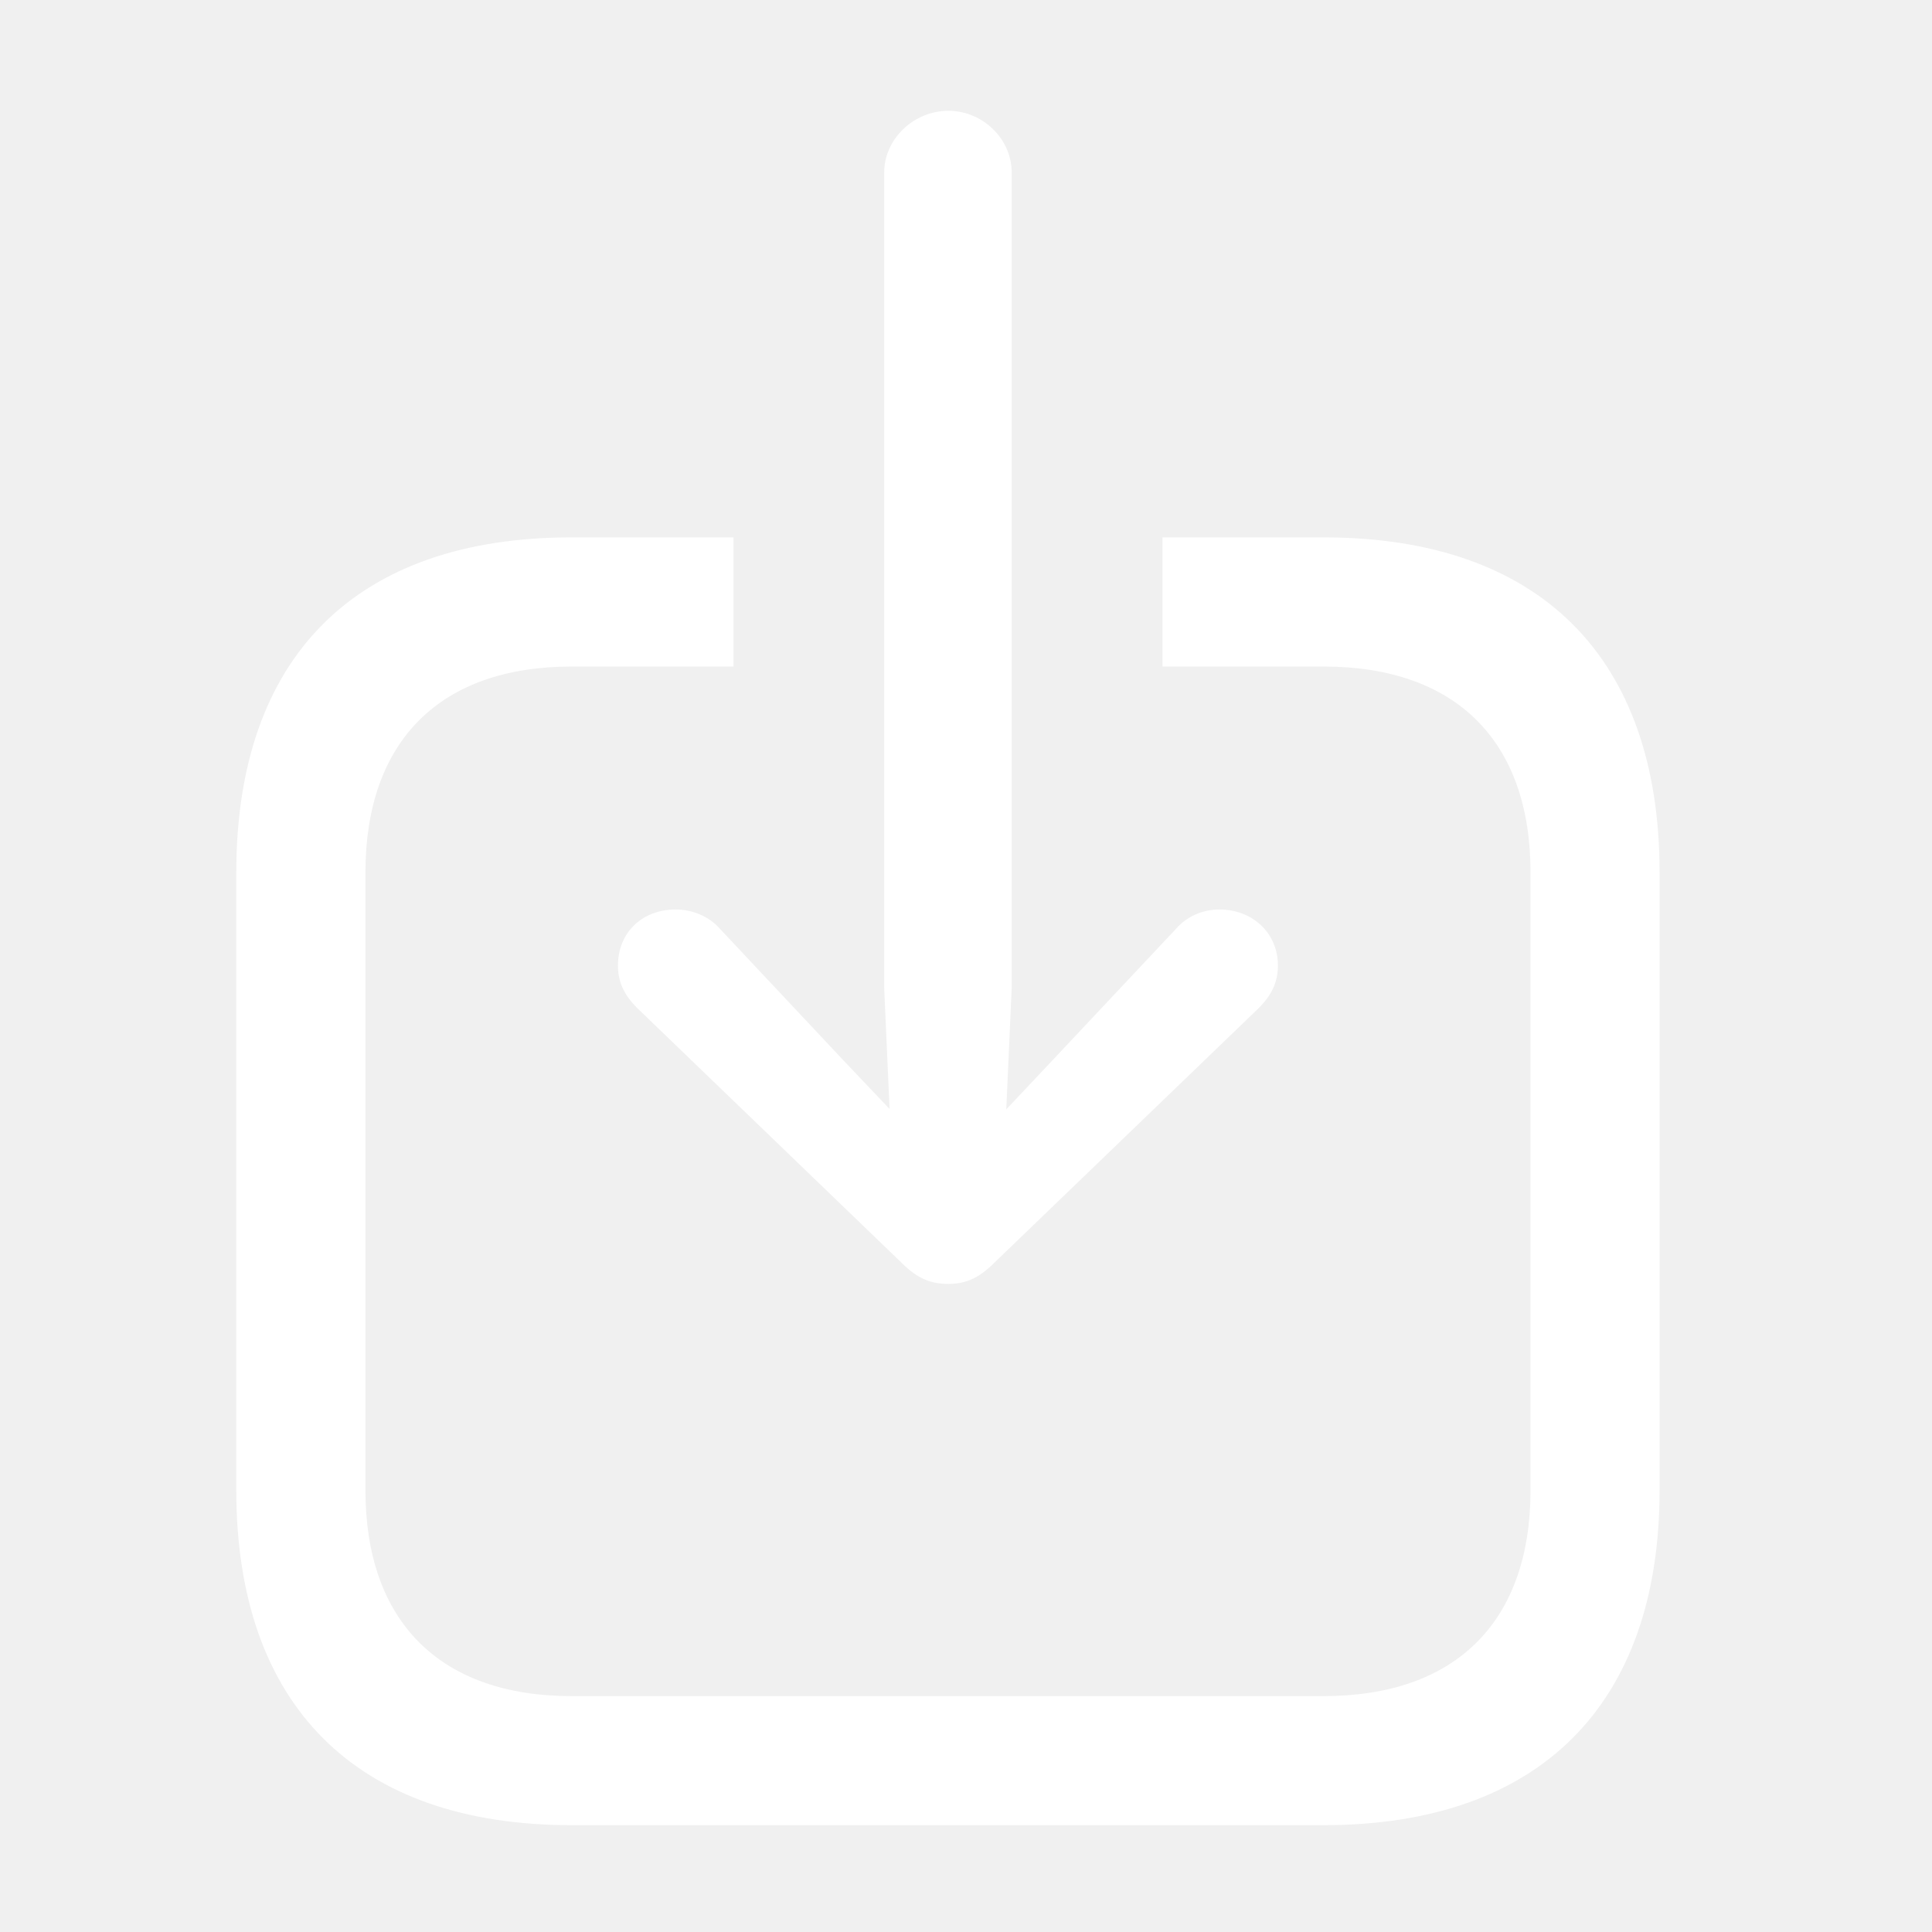
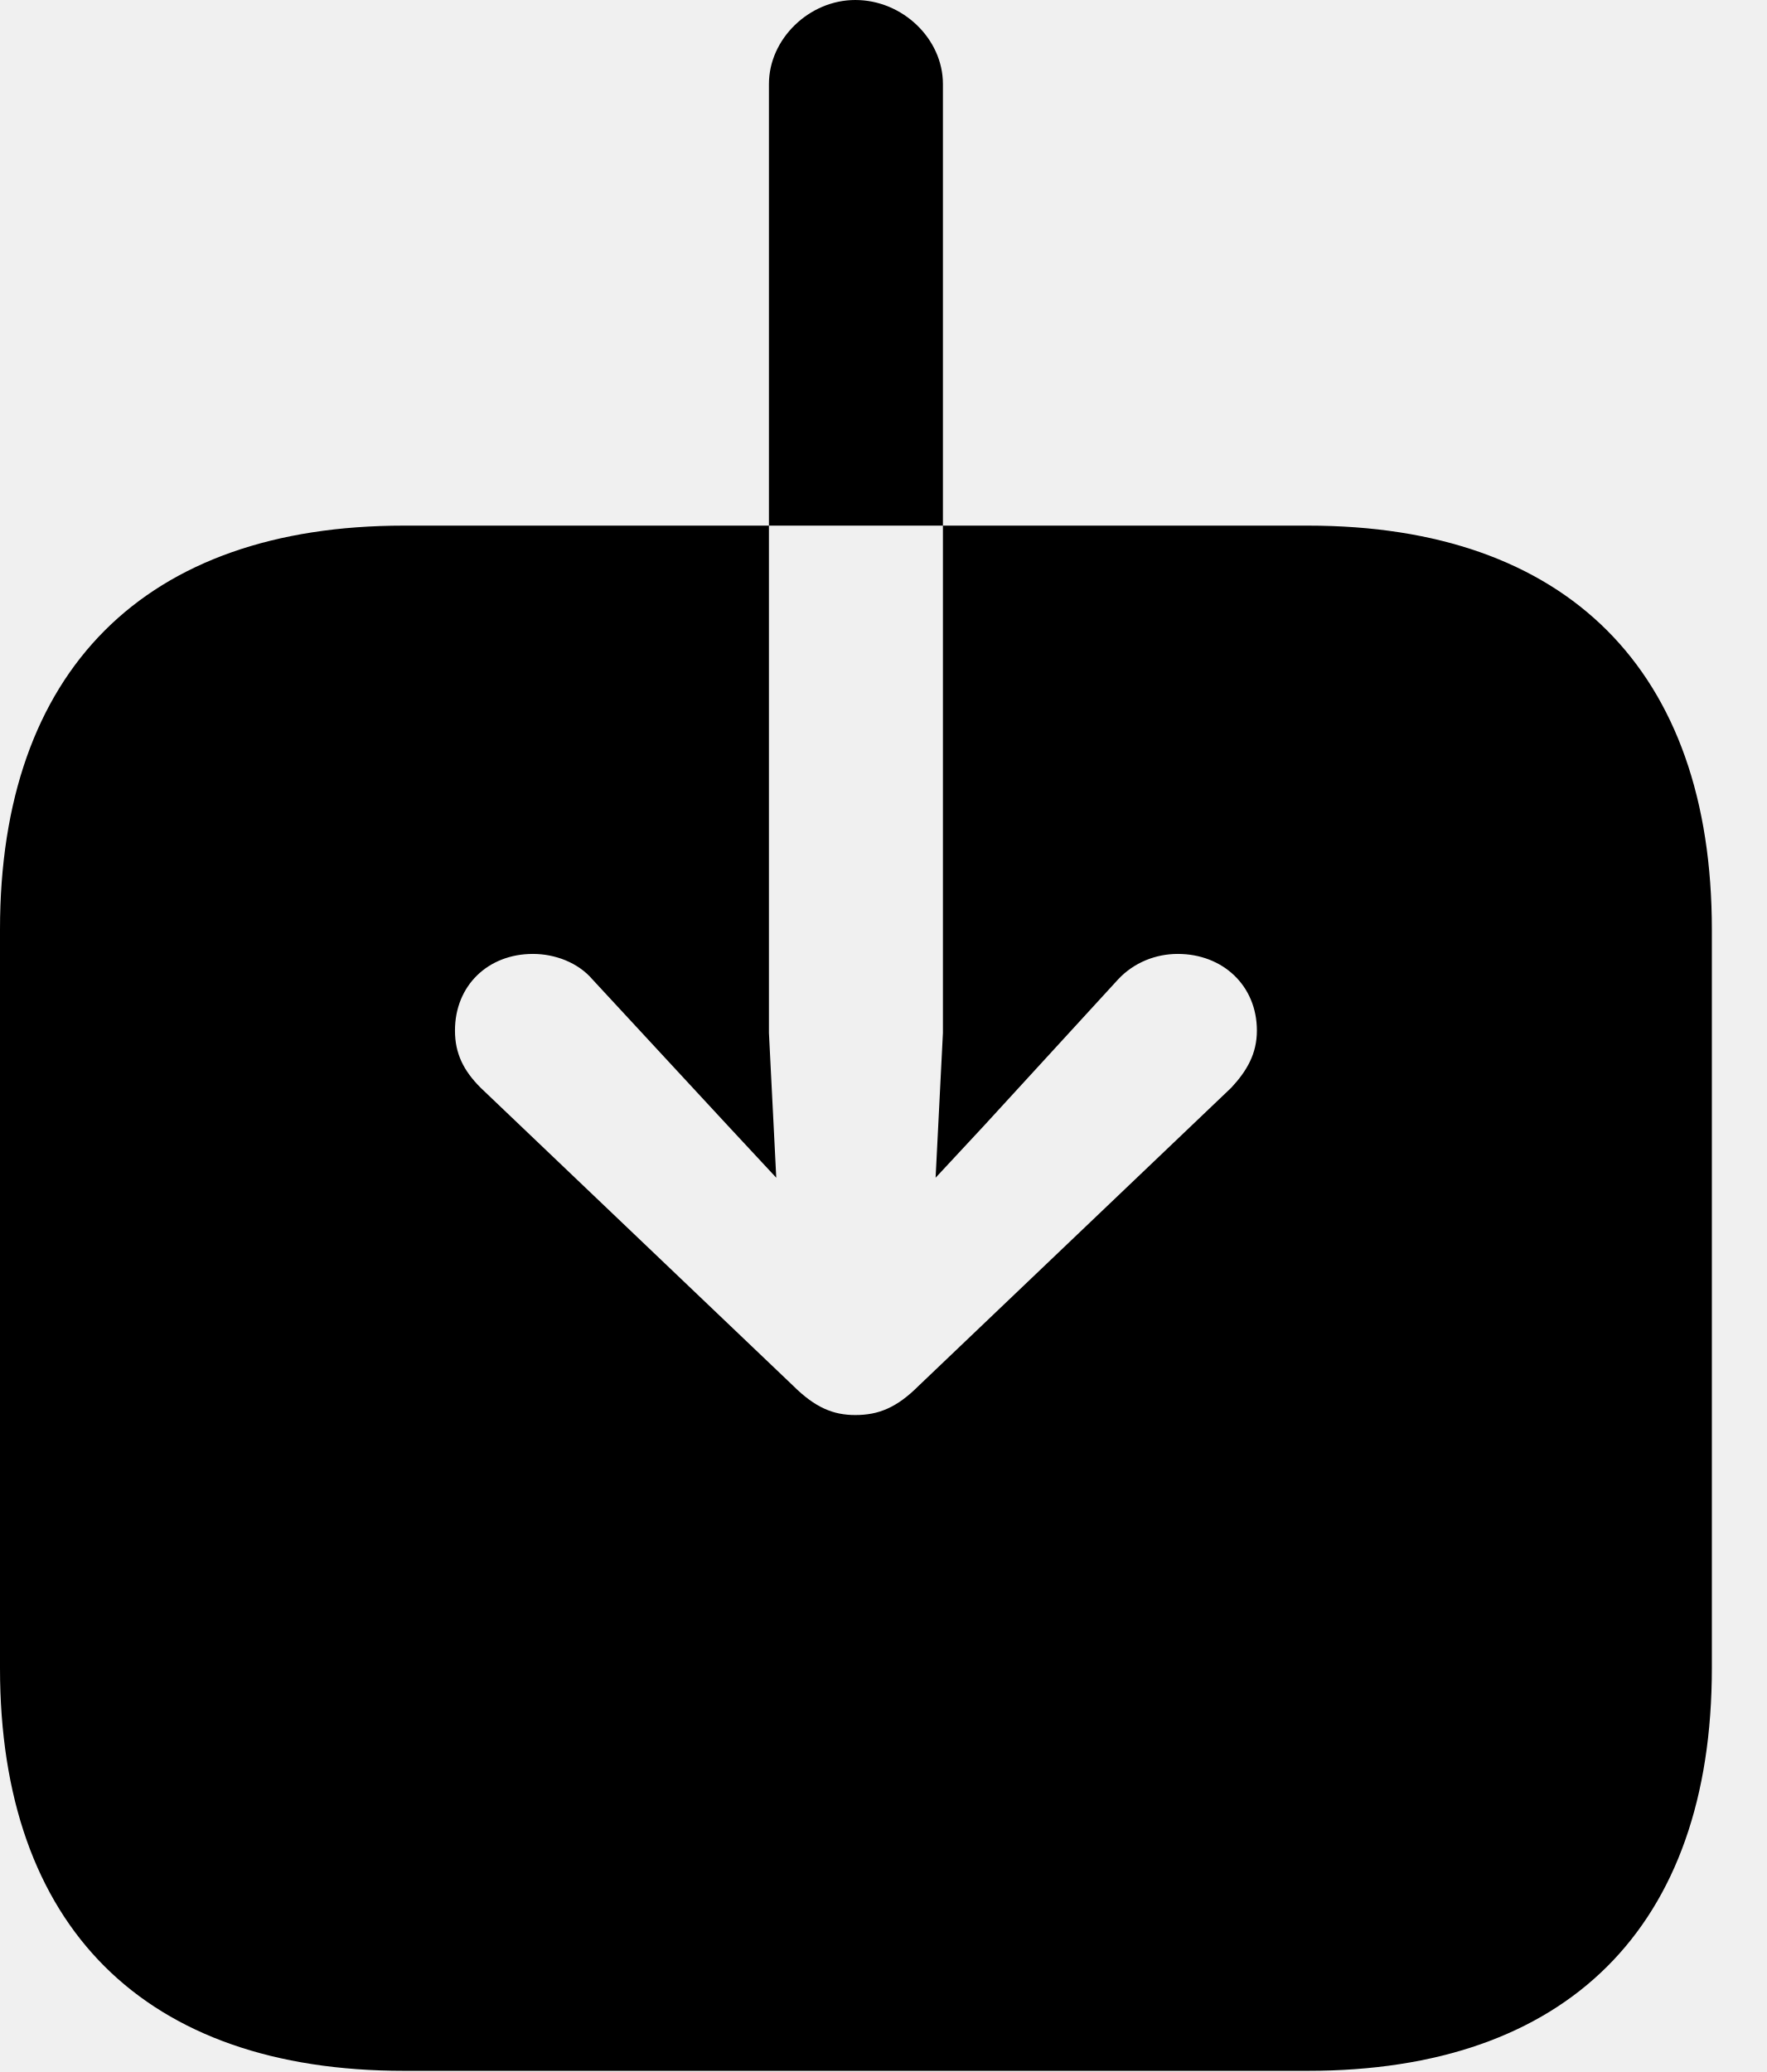
- <svg xmlns="http://www.w3.org/2000/svg" width="20" height="20" viewBox="0 0 20 20" fill="none">
-   <g clip-path="url(#clip0_1656_161)">
-     <path d="M17.18 9.033V15.425C17.18 17.649 15.935 18.894 13.702 18.894H5.916C3.683 18.894 2.446 17.649 2.446 15.425V9.033C2.446 6.8 3.683 5.563 5.916 5.563H7.593V6.9H5.916C4.555 6.9 3.783 7.672 3.783 9.033V15.425C3.783 16.786 4.555 17.558 5.916 17.558H13.702C15.072 17.558 15.844 16.786 15.844 15.425V9.033C15.844 7.672 15.072 6.9 13.702 6.9H12.034V5.563H13.702C15.935 5.563 17.18 6.8 17.18 9.033Z" fill="white" style="fill:white;" />
-     <path d="M9.817 1.147C9.46 1.147 9.153 1.438 9.153 1.786V10.228L9.253 12.469C9.27 12.777 9.51 13.026 9.817 13.026C10.116 13.026 10.357 12.777 10.373 12.469L10.473 10.228V1.786C10.473 1.438 10.174 1.147 9.817 1.147ZM6.995 9.415C6.646 9.415 6.397 9.655 6.397 9.996C6.397 10.178 6.472 10.311 6.597 10.436L9.336 13.075C9.502 13.241 9.643 13.291 9.817 13.291C9.983 13.291 10.124 13.241 10.29 13.075L13.03 10.436C13.154 10.311 13.229 10.178 13.229 9.996C13.229 9.655 12.963 9.415 12.623 9.415C12.457 9.415 12.291 9.481 12.175 9.614L10.888 10.984L9.817 12.121L8.738 10.984L7.452 9.614C7.335 9.481 7.161 9.415 6.995 9.415Z" fill="white" style="fill:white;" />
-   </g>
-   <defs>
-     <clipPath id="clip0_1656_161">
-       <rect width="20" height="20" fill="white" style="fill:white;fill-opacity:1;" />
-     </clipPath>
-   </defs>
+ <svg xmlns="http://www.w3.org/2000/svg" viewBox="0 0 12.053 14.136" fill="currentColor">
+   <path d="M2.756 14.128H8.923C10.691 14.128 11.679 13.148 11.679 11.38V6.342C11.679 4.574 10.691 3.586 8.923 3.586H2.756C0.988 3.586 0 4.574 0 6.342V11.38C0 13.148 0.988 14.128 2.756 14.128ZM5.835 0C6.159 0 6.433 0.266 6.433 0.573V7.047L6.383 8.035L6.715 7.678L7.628 6.682C7.736 6.566 7.886 6.508 8.035 6.508C8.342 6.508 8.575 6.724 8.575 7.031C8.575 7.188 8.508 7.305 8.4 7.421L6.267 9.455C6.118 9.604 5.993 9.654 5.835 9.654C5.686 9.654 5.562 9.604 5.412 9.455L3.279 7.421C3.163 7.305 3.104 7.188 3.104 7.031C3.104 6.724 3.329 6.508 3.636 6.508C3.785 6.508 3.943 6.566 4.042 6.682L4.964 7.678L5.296 8.035L5.246 7.047V0.573C5.246 0.266 5.52 0 5.835 0Z" />
</svg>
